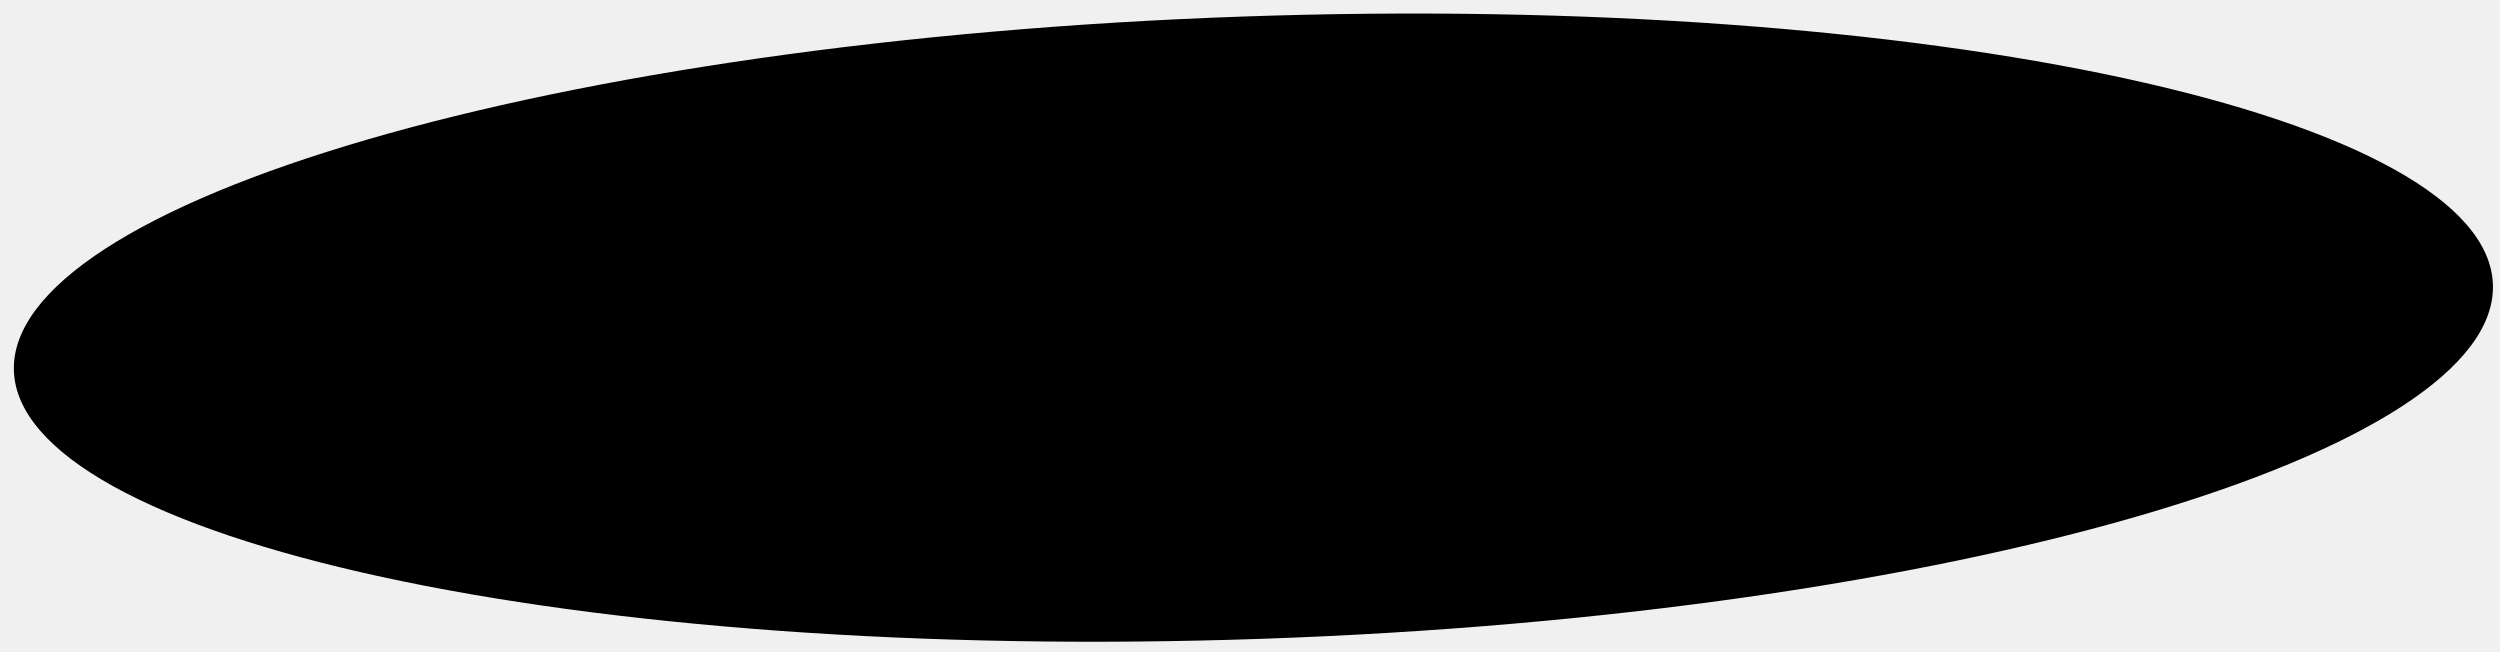
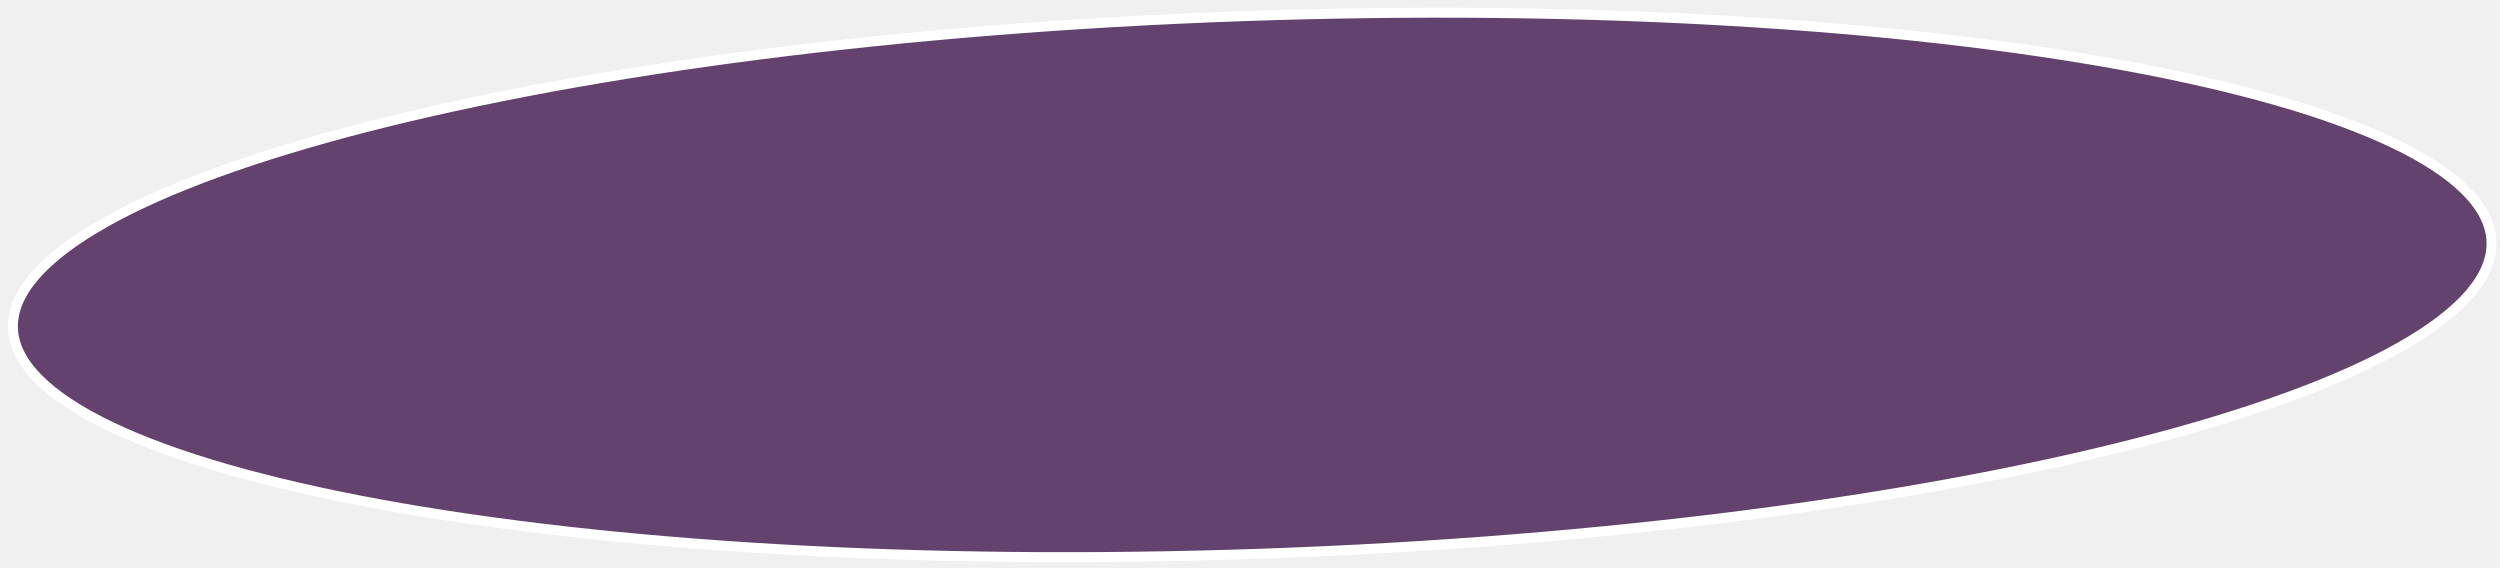
- <svg xmlns="http://www.w3.org/2000/svg" width="257" height="67" viewBox="0 0 257 67" fill="none">
-   <path d="M129.967 65.662C94.671 66.895 62.607 64.377 39.304 59.319C27.648 56.789 18.213 53.629 11.665 50.003C5.085 46.359 1.575 42.334 1.428 38.131C1.281 33.929 4.502 29.668 10.812 25.575C17.091 21.5 26.283 17.69 37.733 14.354C60.627 7.682 92.438 2.934 127.733 1.701C163.029 0.469 195.093 2.986 218.397 8.045C230.052 10.575 239.488 13.734 246.036 17.36C252.616 21.004 256.126 25.029 256.272 29.232C256.419 33.435 253.199 37.695 246.889 41.789C240.61 45.863 231.418 49.673 219.967 53.01C197.073 59.681 165.263 64.43 129.967 65.662Z" fill="currentColor" />
+ <svg xmlns="http://www.w3.org/2000/svg" width="251" height="57" viewBox="0 0 251 57" fill="none">
+   <path d="M126.666 55.591C92.194 56.795 60.893 54.81 38.158 50.634C26.786 48.545 17.584 45.913 11.205 42.873C8.015 41.353 5.556 39.742 3.885 38.067C2.216 36.394 1.36 34.685 1.299 32.952C1.239 31.22 1.974 29.455 3.522 27.67C5.072 25.882 7.413 24.104 10.489 22.365C16.641 18.887 25.636 15.62 36.835 12.743C59.223 6.991 90.309 2.828 124.781 1.624C159.253 0.42 190.553 2.405 213.289 6.581C224.661 8.67 233.862 11.301 240.241 14.341C243.432 15.862 245.891 17.472 247.562 19.148C249.231 20.821 250.087 22.53 250.148 24.262C250.208 25.995 249.473 27.759 247.925 29.545C246.375 31.333 244.034 33.111 240.958 34.85C234.806 38.328 225.811 41.595 214.612 44.472C192.223 50.224 161.137 54.387 126.666 55.591Z" fill="#63436D" stroke="white" />
</svg>
